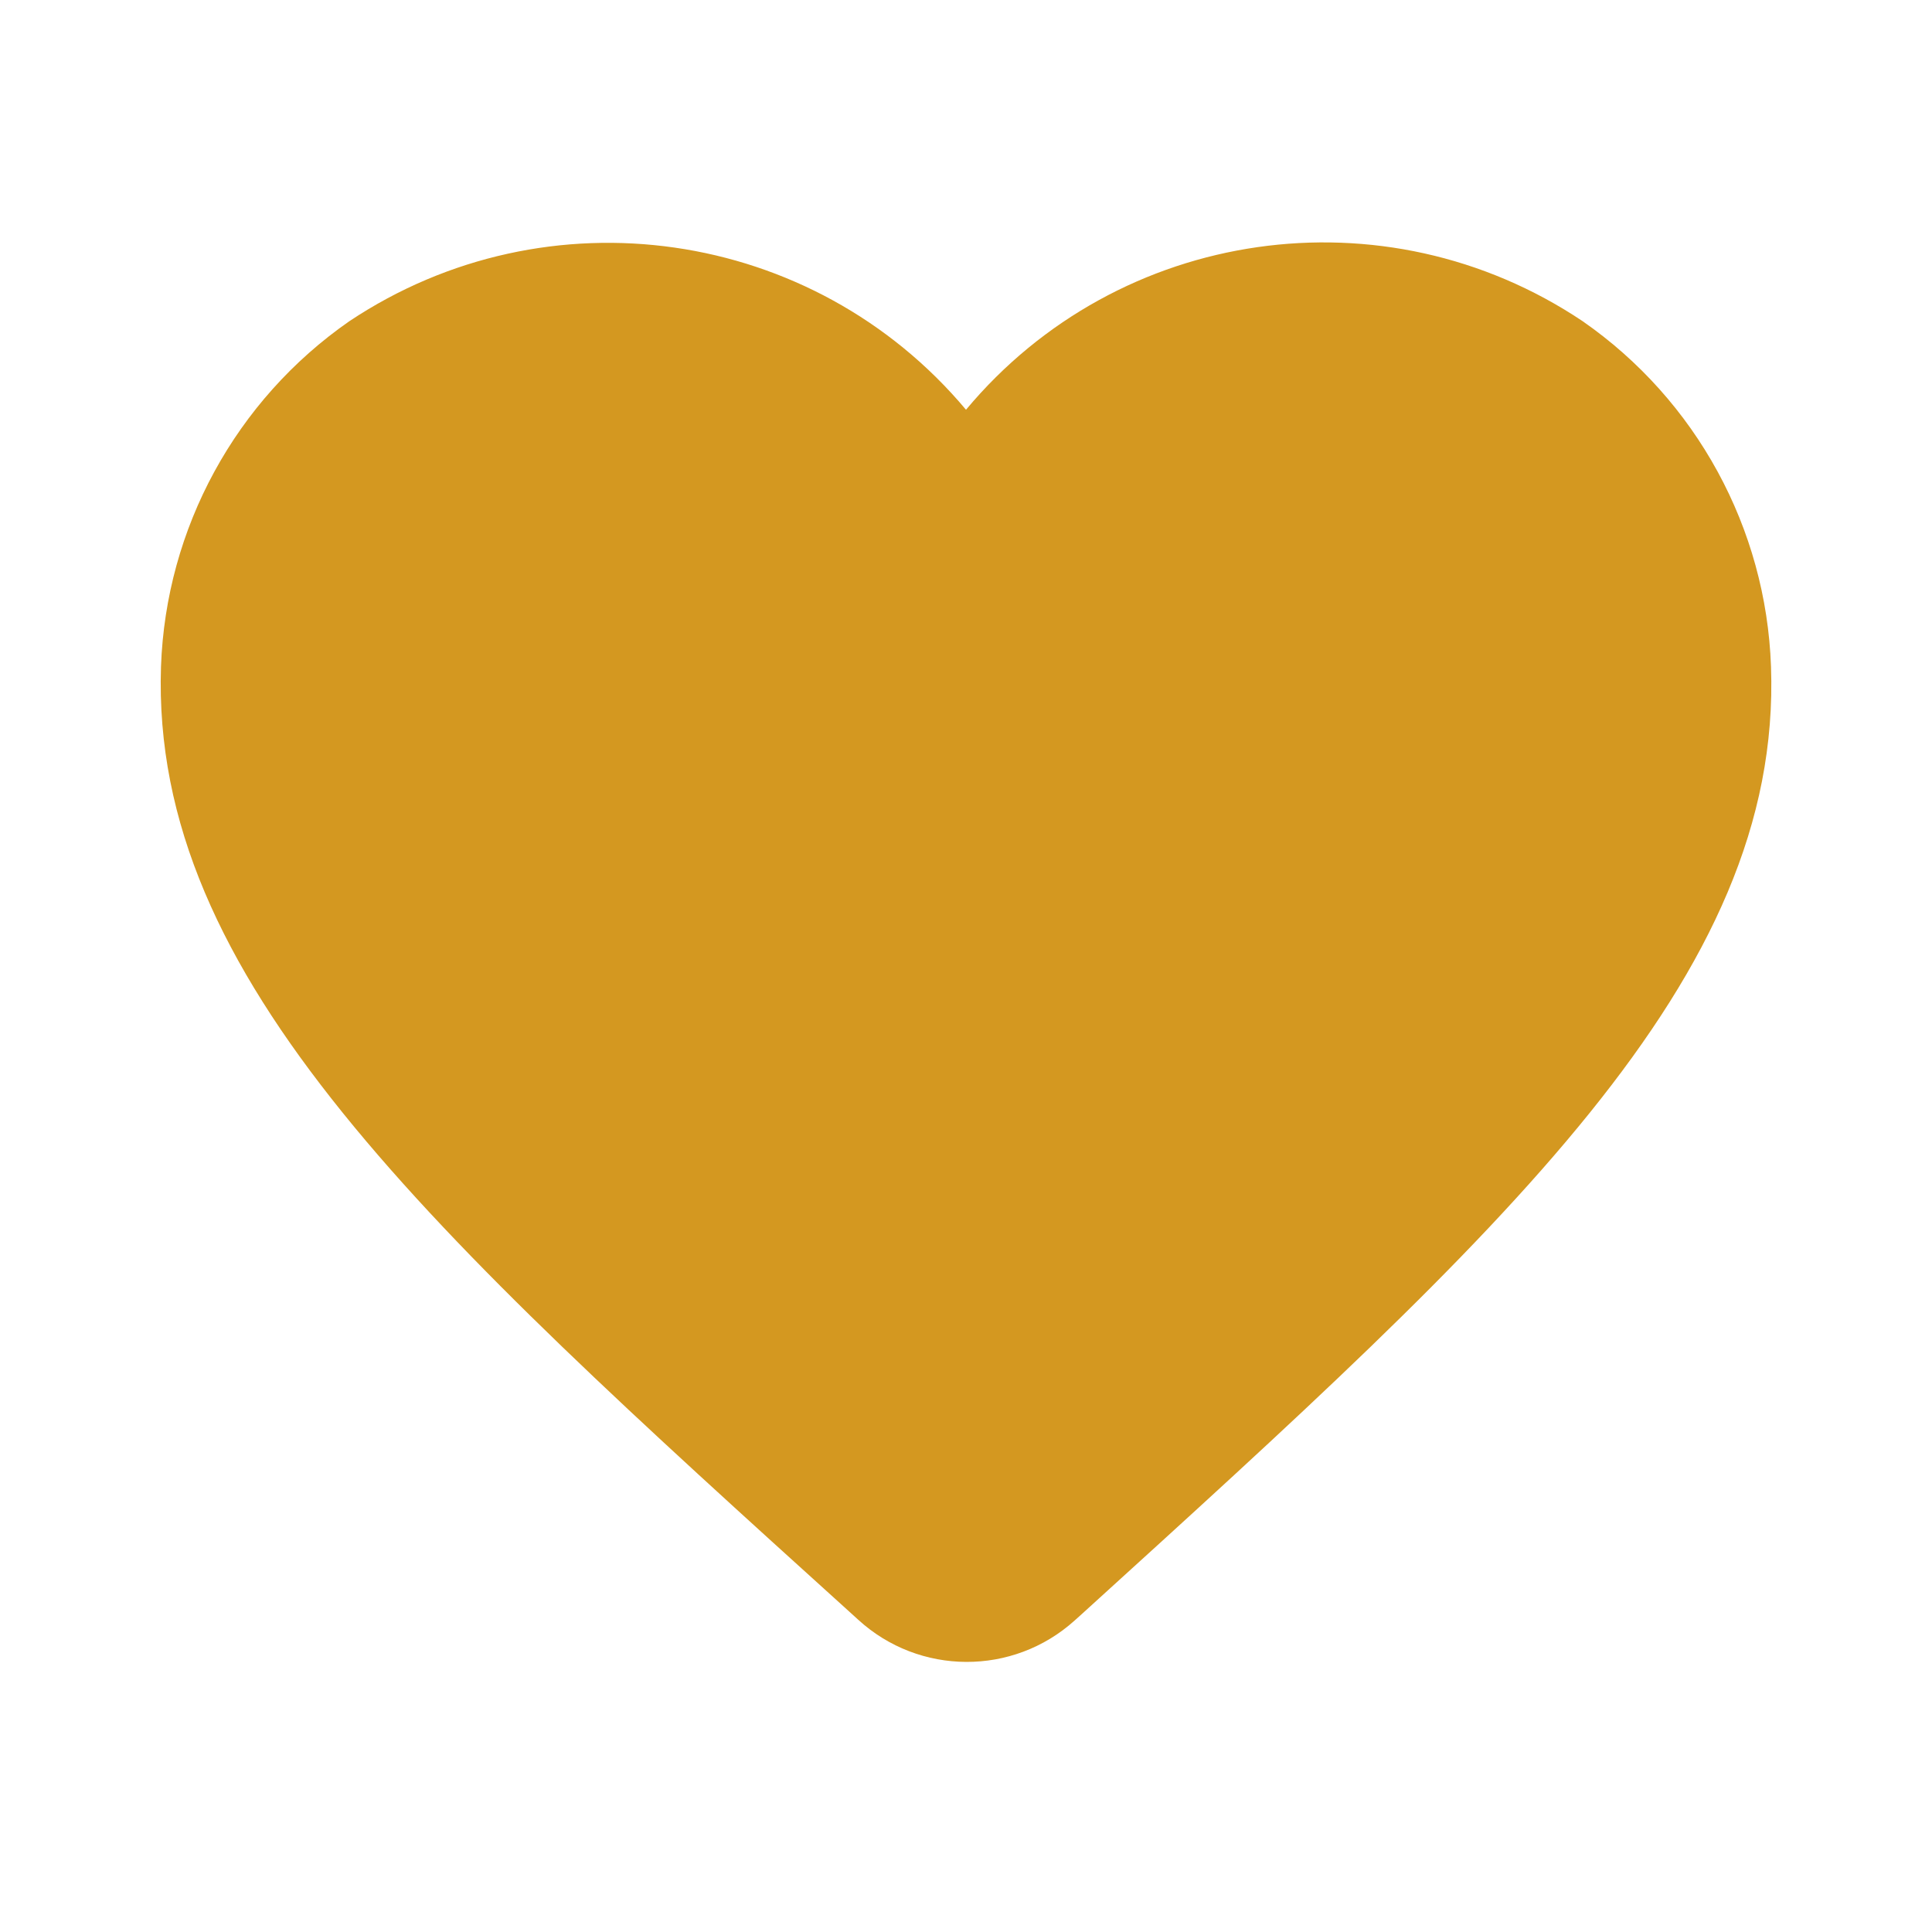
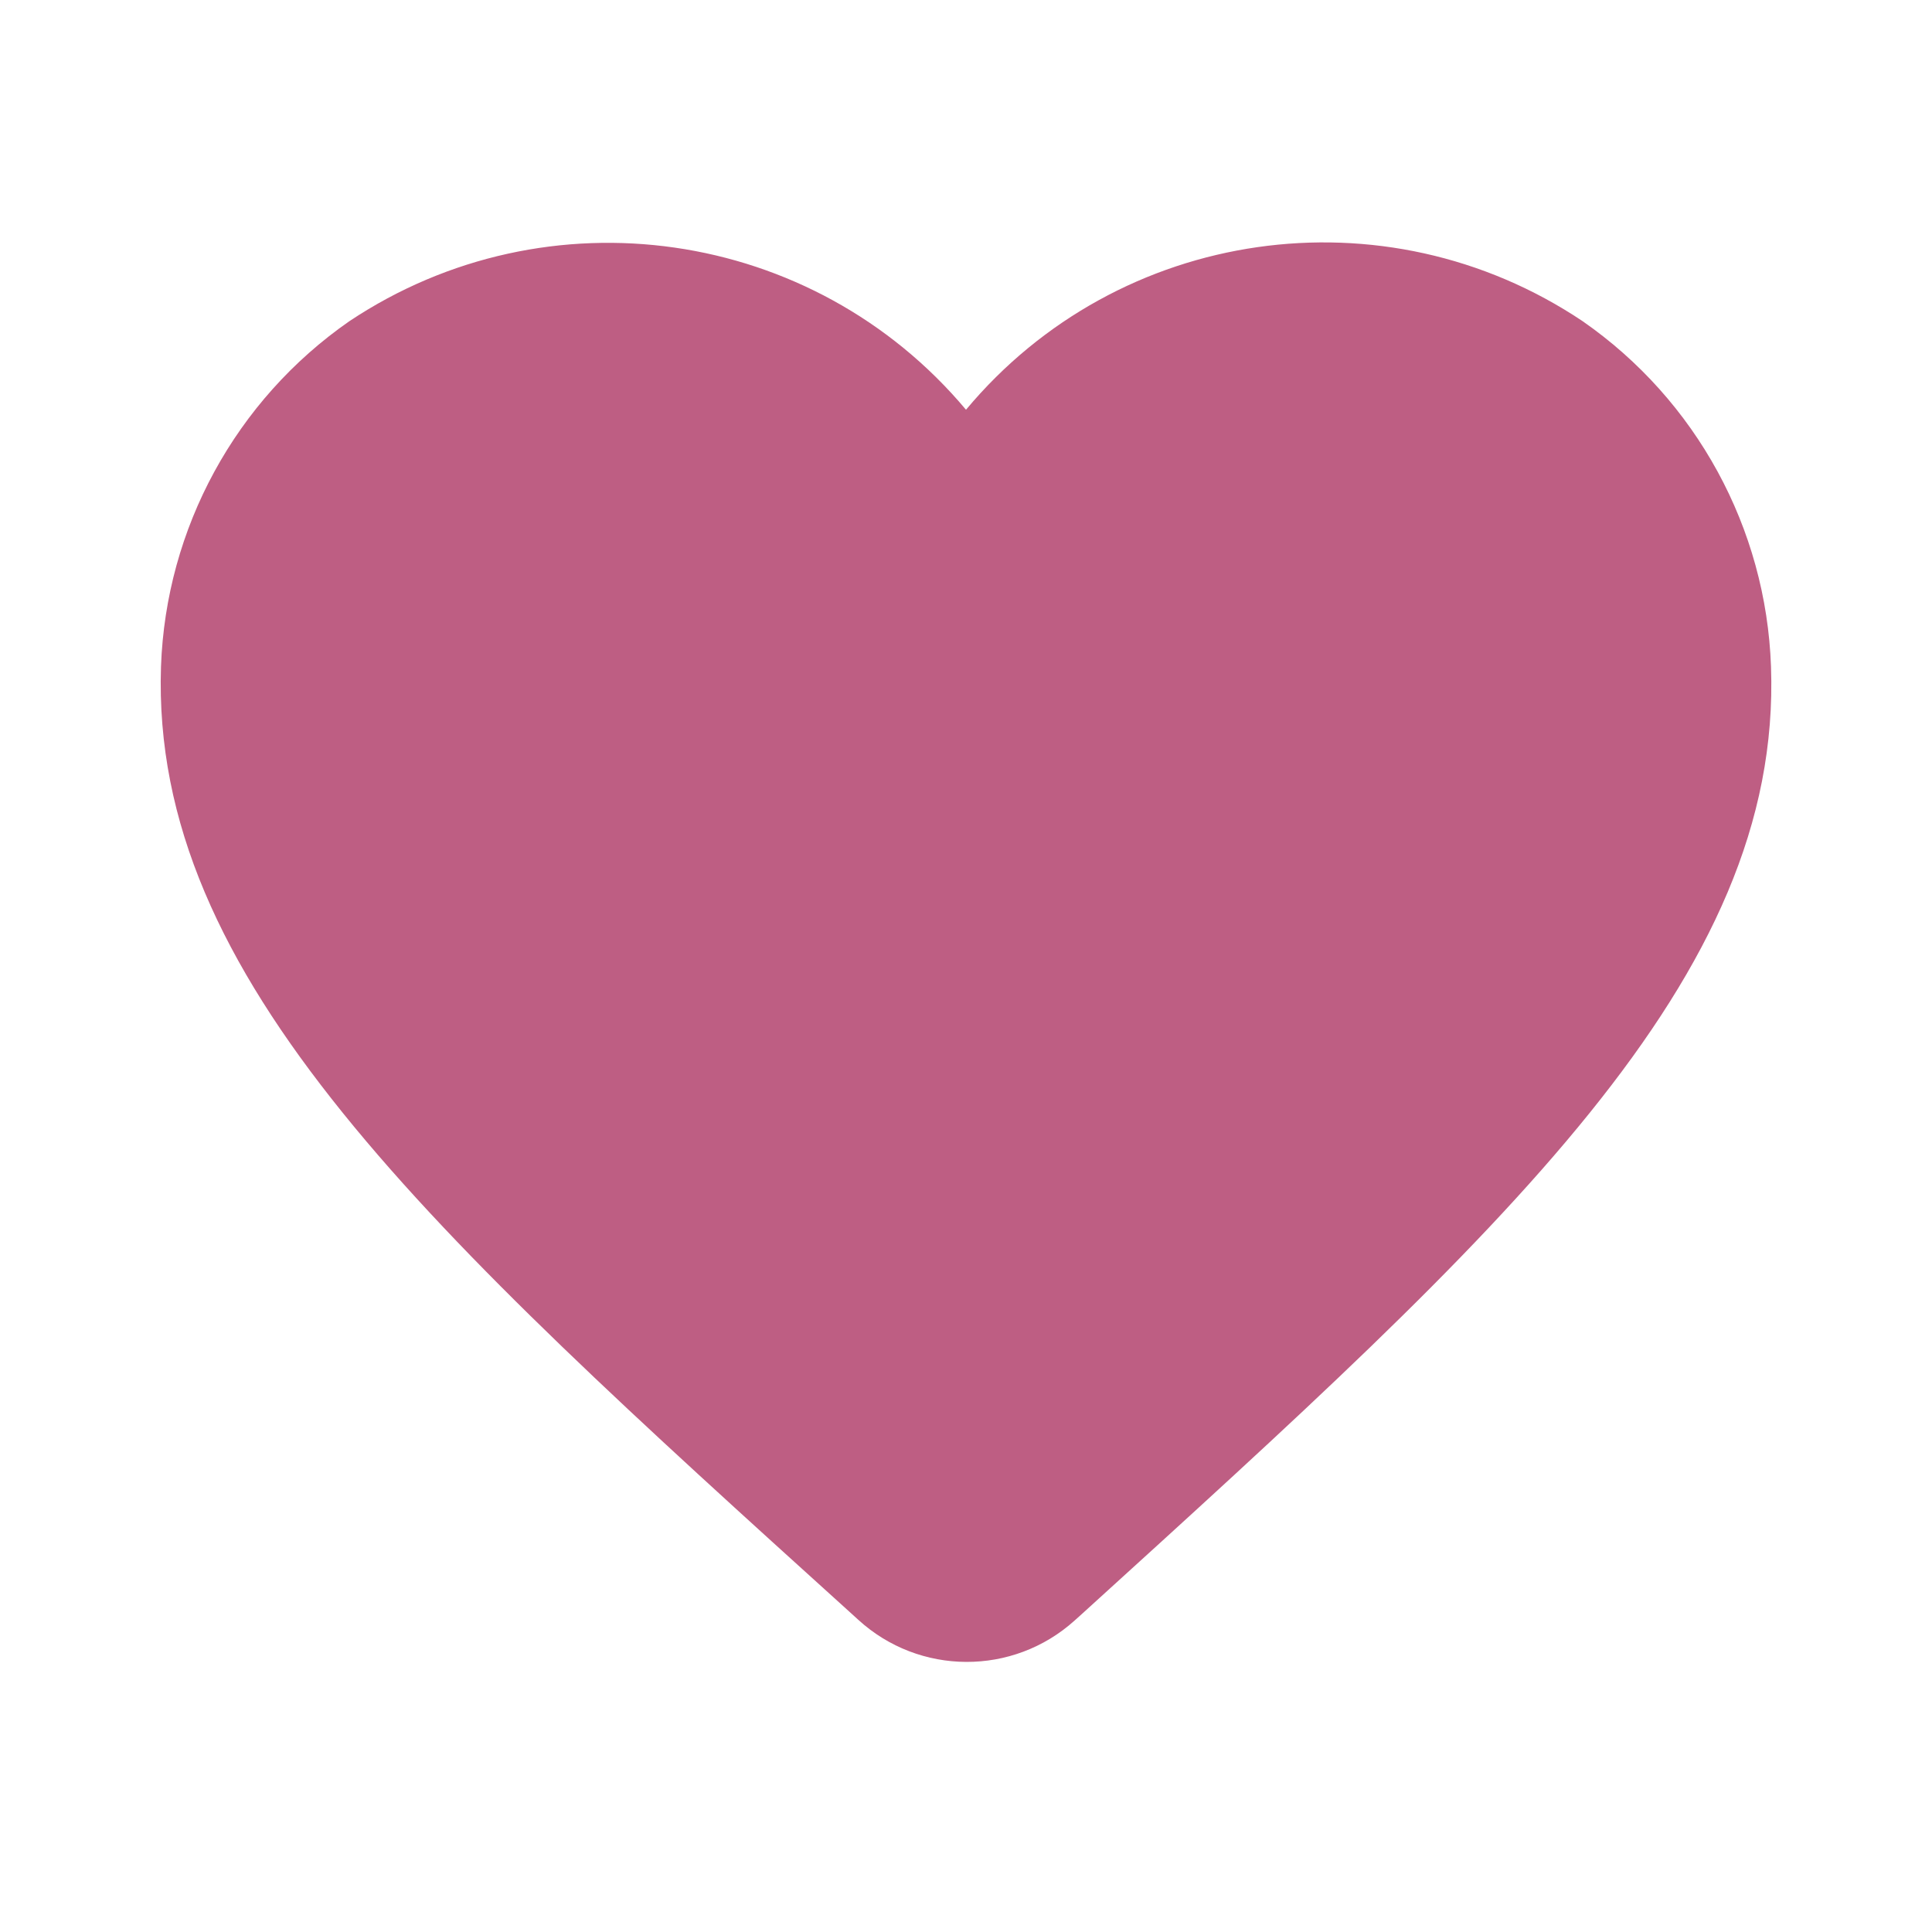
<svg xmlns="http://www.w3.org/2000/svg" width="24" height="24" viewBox="0 0 24 24">
-   <g id="icon__favorite" data-name="icon_ favorite" transform="translate(-304 -286)">
+   <g id="icon_favorite" transform="translate(-304 -286)">
    <rect id="Path" width="24" height="24" transform="translate(304 286)" fill="rgba(0,0,0,0)" />
-     <path id="Icon" d="M317.45,306.04c5.25-4.77,8.69-7.88,8.55-11.76a5.459,5.459,0,0,0-2.34-4.29,5.784,5.784,0,0,0-7.66,1.1,5.8,5.8,0,0,0-7.66-1.1,5.459,5.459,0,0,0-2.34,4.29c-.13,3.88,3.3,6.99,8.55,11.74l.11.1a2,2,0,0,0,2.69.01Z" fill="#d49820" />
+     <path id="Icon" d="M317.45,306.04c5.25-4.77,8.69-7.88,8.55-11.76a5.459,5.459,0,0,0-2.34-4.29,5.784,5.784,0,0,0-7.66,1.1,5.8,5.8,0,0,0-7.66-1.1,5.459,5.459,0,0,0-2.34,4.29c-.13,3.88,3.3,6.99,8.55,11.74l.11.1a2,2,0,0,0,2.69.01Z" fill="#be5e83" />
  </g>
</svg>
